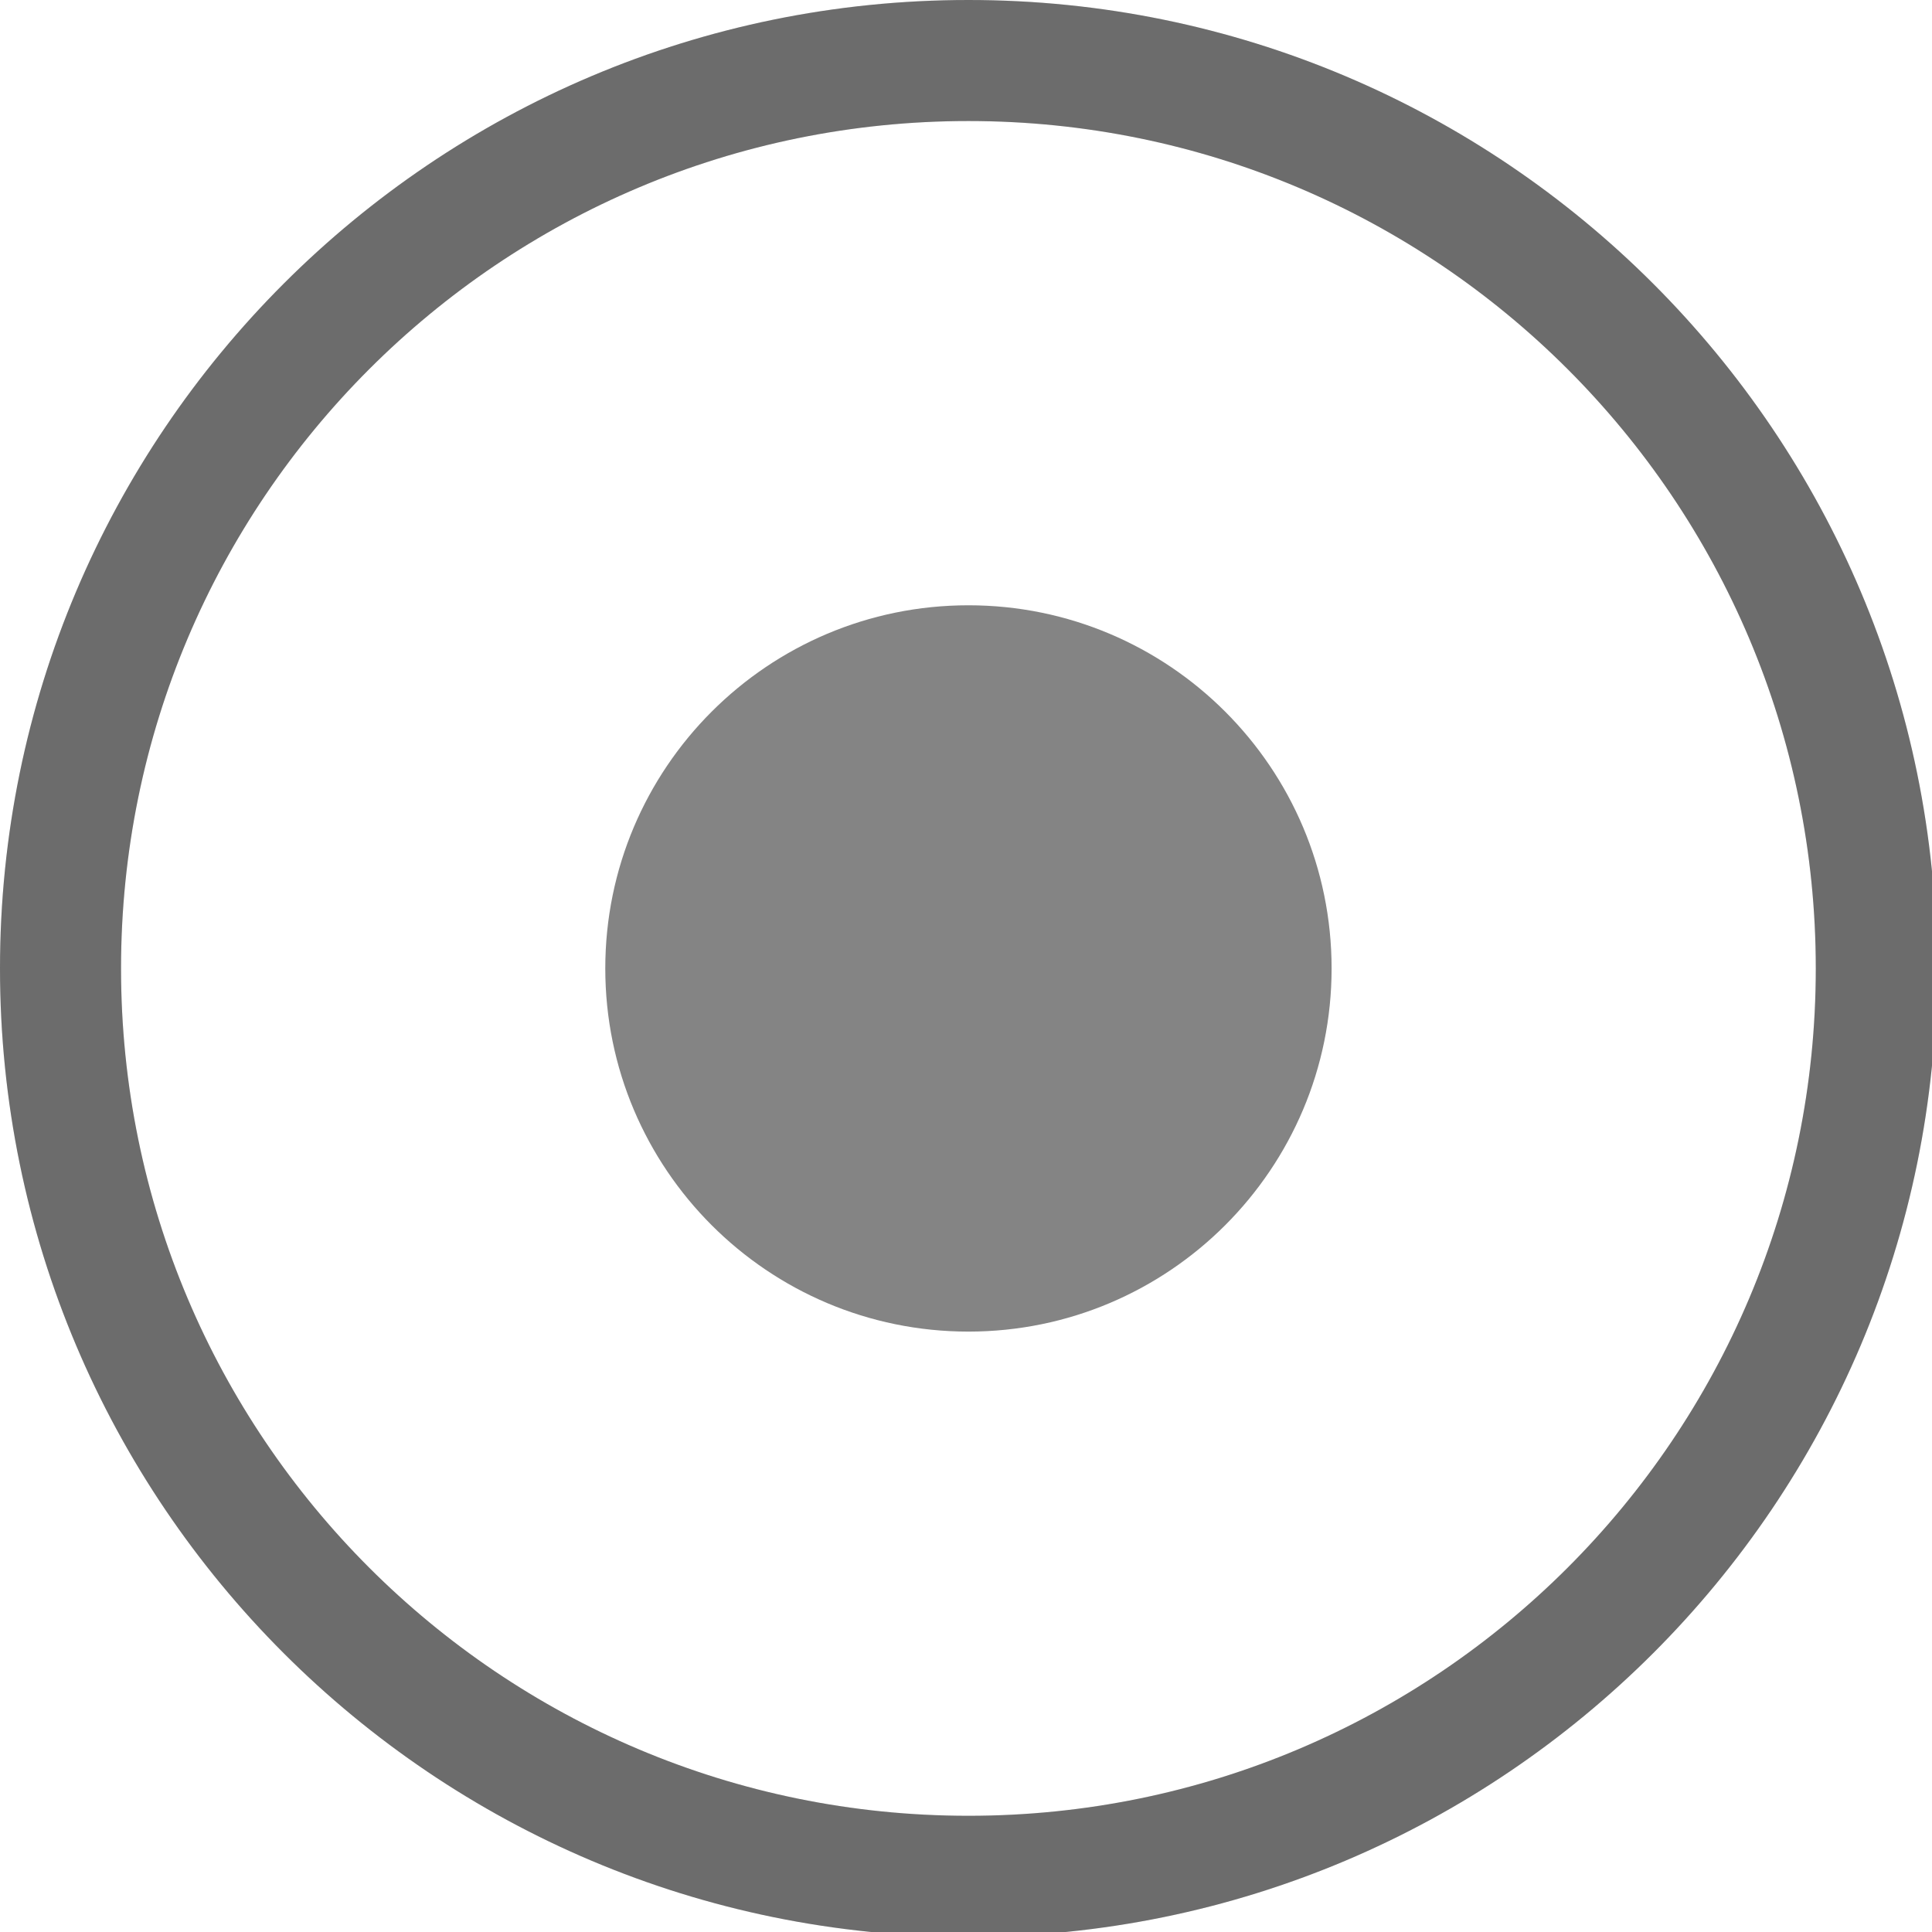
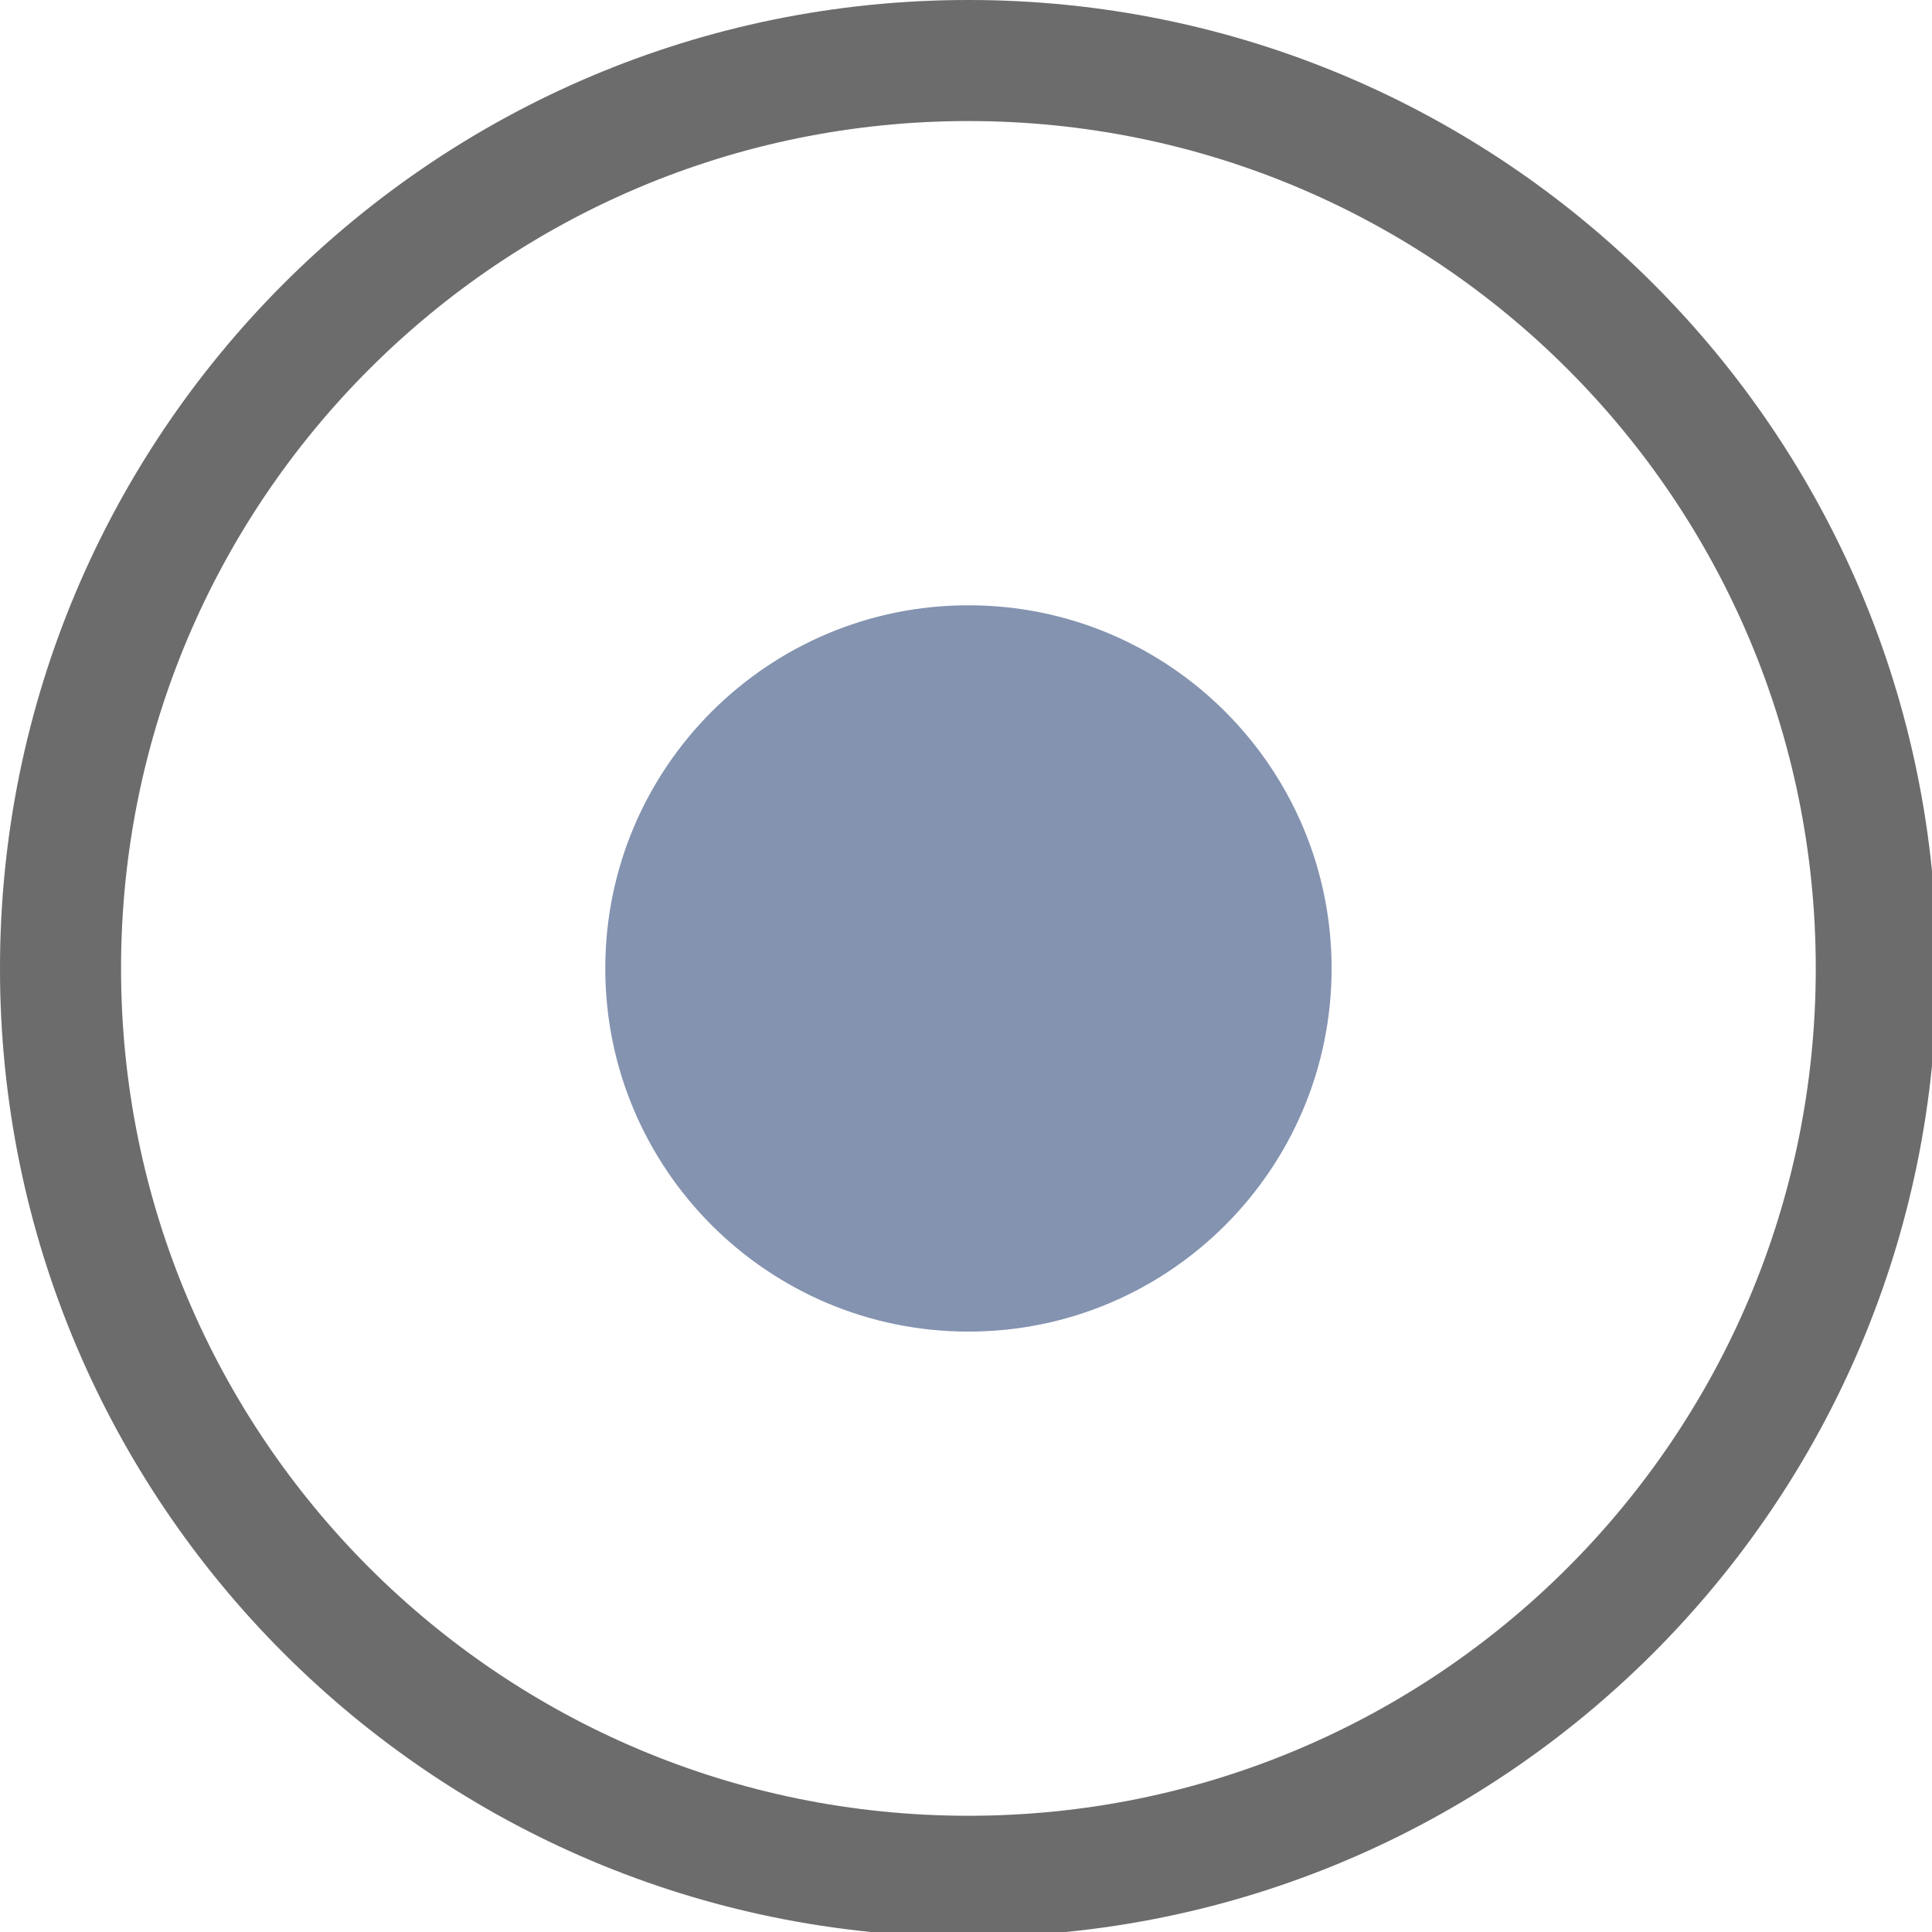
<svg xmlns="http://www.w3.org/2000/svg" width="133pt" height="133pt" viewBox="0 0 133 133" version="1.1">
  <g id="surface1">
    <path style=" stroke:none;fill-rule:nonzero;fill:#000000;fill-opacity:0.5;" d="M 66.668 0 C 29.852 0 0 29.852 0 66.668 C 0 103.484 29.852 133.332 66.668 133.332 C 103.484 133.332 133.332 103.484 133.332 66.668 C 133.332 29.852 103.484 0 66.668 0 Z M 66.668 8.332 C 98.895 8.332 125 34.441 125 66.668 C 125 98.895 98.895 125 66.668 125 C 34.441 125 8.332 98.895 8.332 66.668 C 8.332 34.441 34.441 8.332 66.668 8.332 Z M 66.668 8.332 " />
    <path style=" stroke:none;fill-rule:nonzero;fill:#000000;fill-opacity:0.15;" d="M 66.668 0 C 29.852 0 0 29.852 0 66.668 C 0 103.484 29.852 133.332 66.668 133.332 C 103.484 133.332 133.332 103.484 133.332 66.668 C 133.332 29.852 103.484 0 66.668 0 Z M 66.668 8.332 C 98.895 8.332 125 34.441 125 66.668 C 125 98.895 98.895 125 66.668 125 C 34.441 125 8.332 98.895 8.332 66.668 C 8.332 34.441 34.441 8.332 66.668 8.332 Z M 66.668 8.332 " />
-     <path style=" stroke:none;fill-rule:nonzero;fill:#848484;fill-opacity:1;" d="M 91.668 66.668 C 91.668 80.469 80.469 91.668 66.668 91.668 C 52.863 91.668 41.668 80.469 41.668 66.668 C 41.668 52.863 52.863 41.668 66.668 41.668 C 80.469 41.668 91.668 52.863 91.668 66.668 Z M 91.668 66.668 " />
+     <path style=" stroke:none;fill-rule:nonzero;fill:#8393B0;fill-opacity:1;" d="M 91.668 66.668 C 91.668 80.469 80.469 91.668 66.668 91.668 C 52.863 91.668 41.668 80.469 41.668 66.668 C 41.668 52.863 52.863 41.668 66.668 41.668 C 80.469 41.668 91.668 52.863 91.668 66.668 Z M 91.668 66.668 " />
  </g>
</svg>
